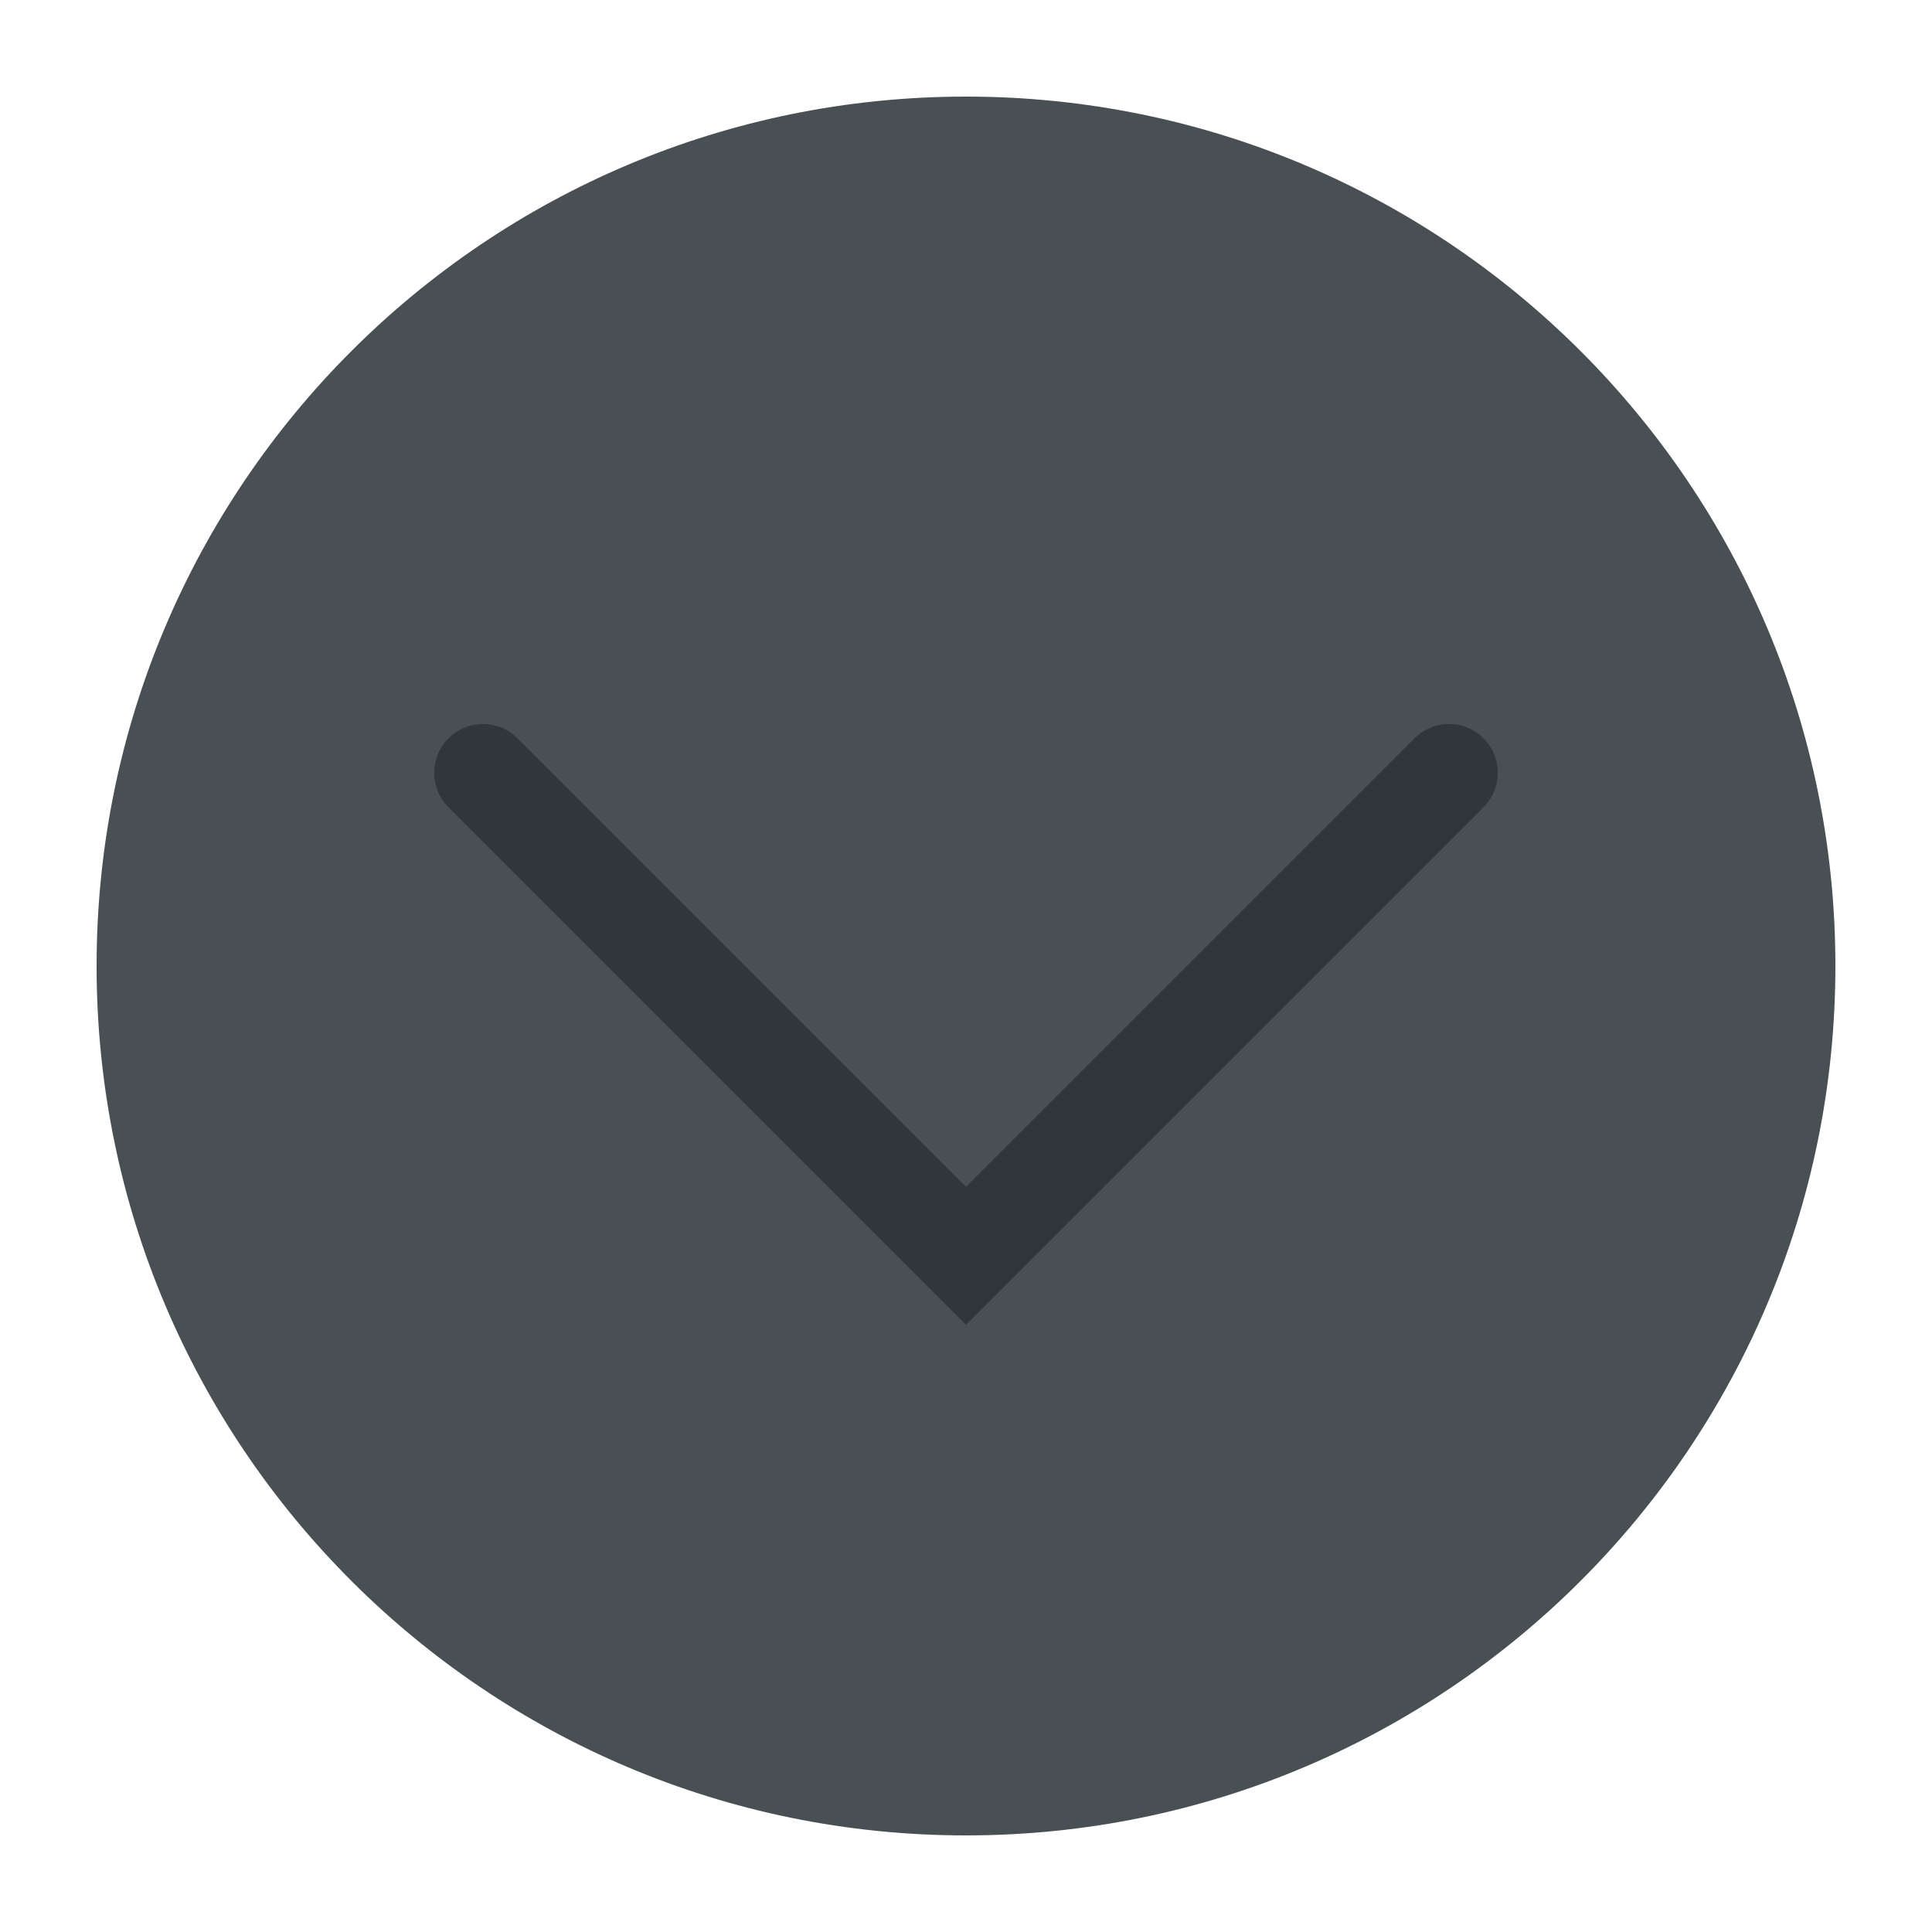
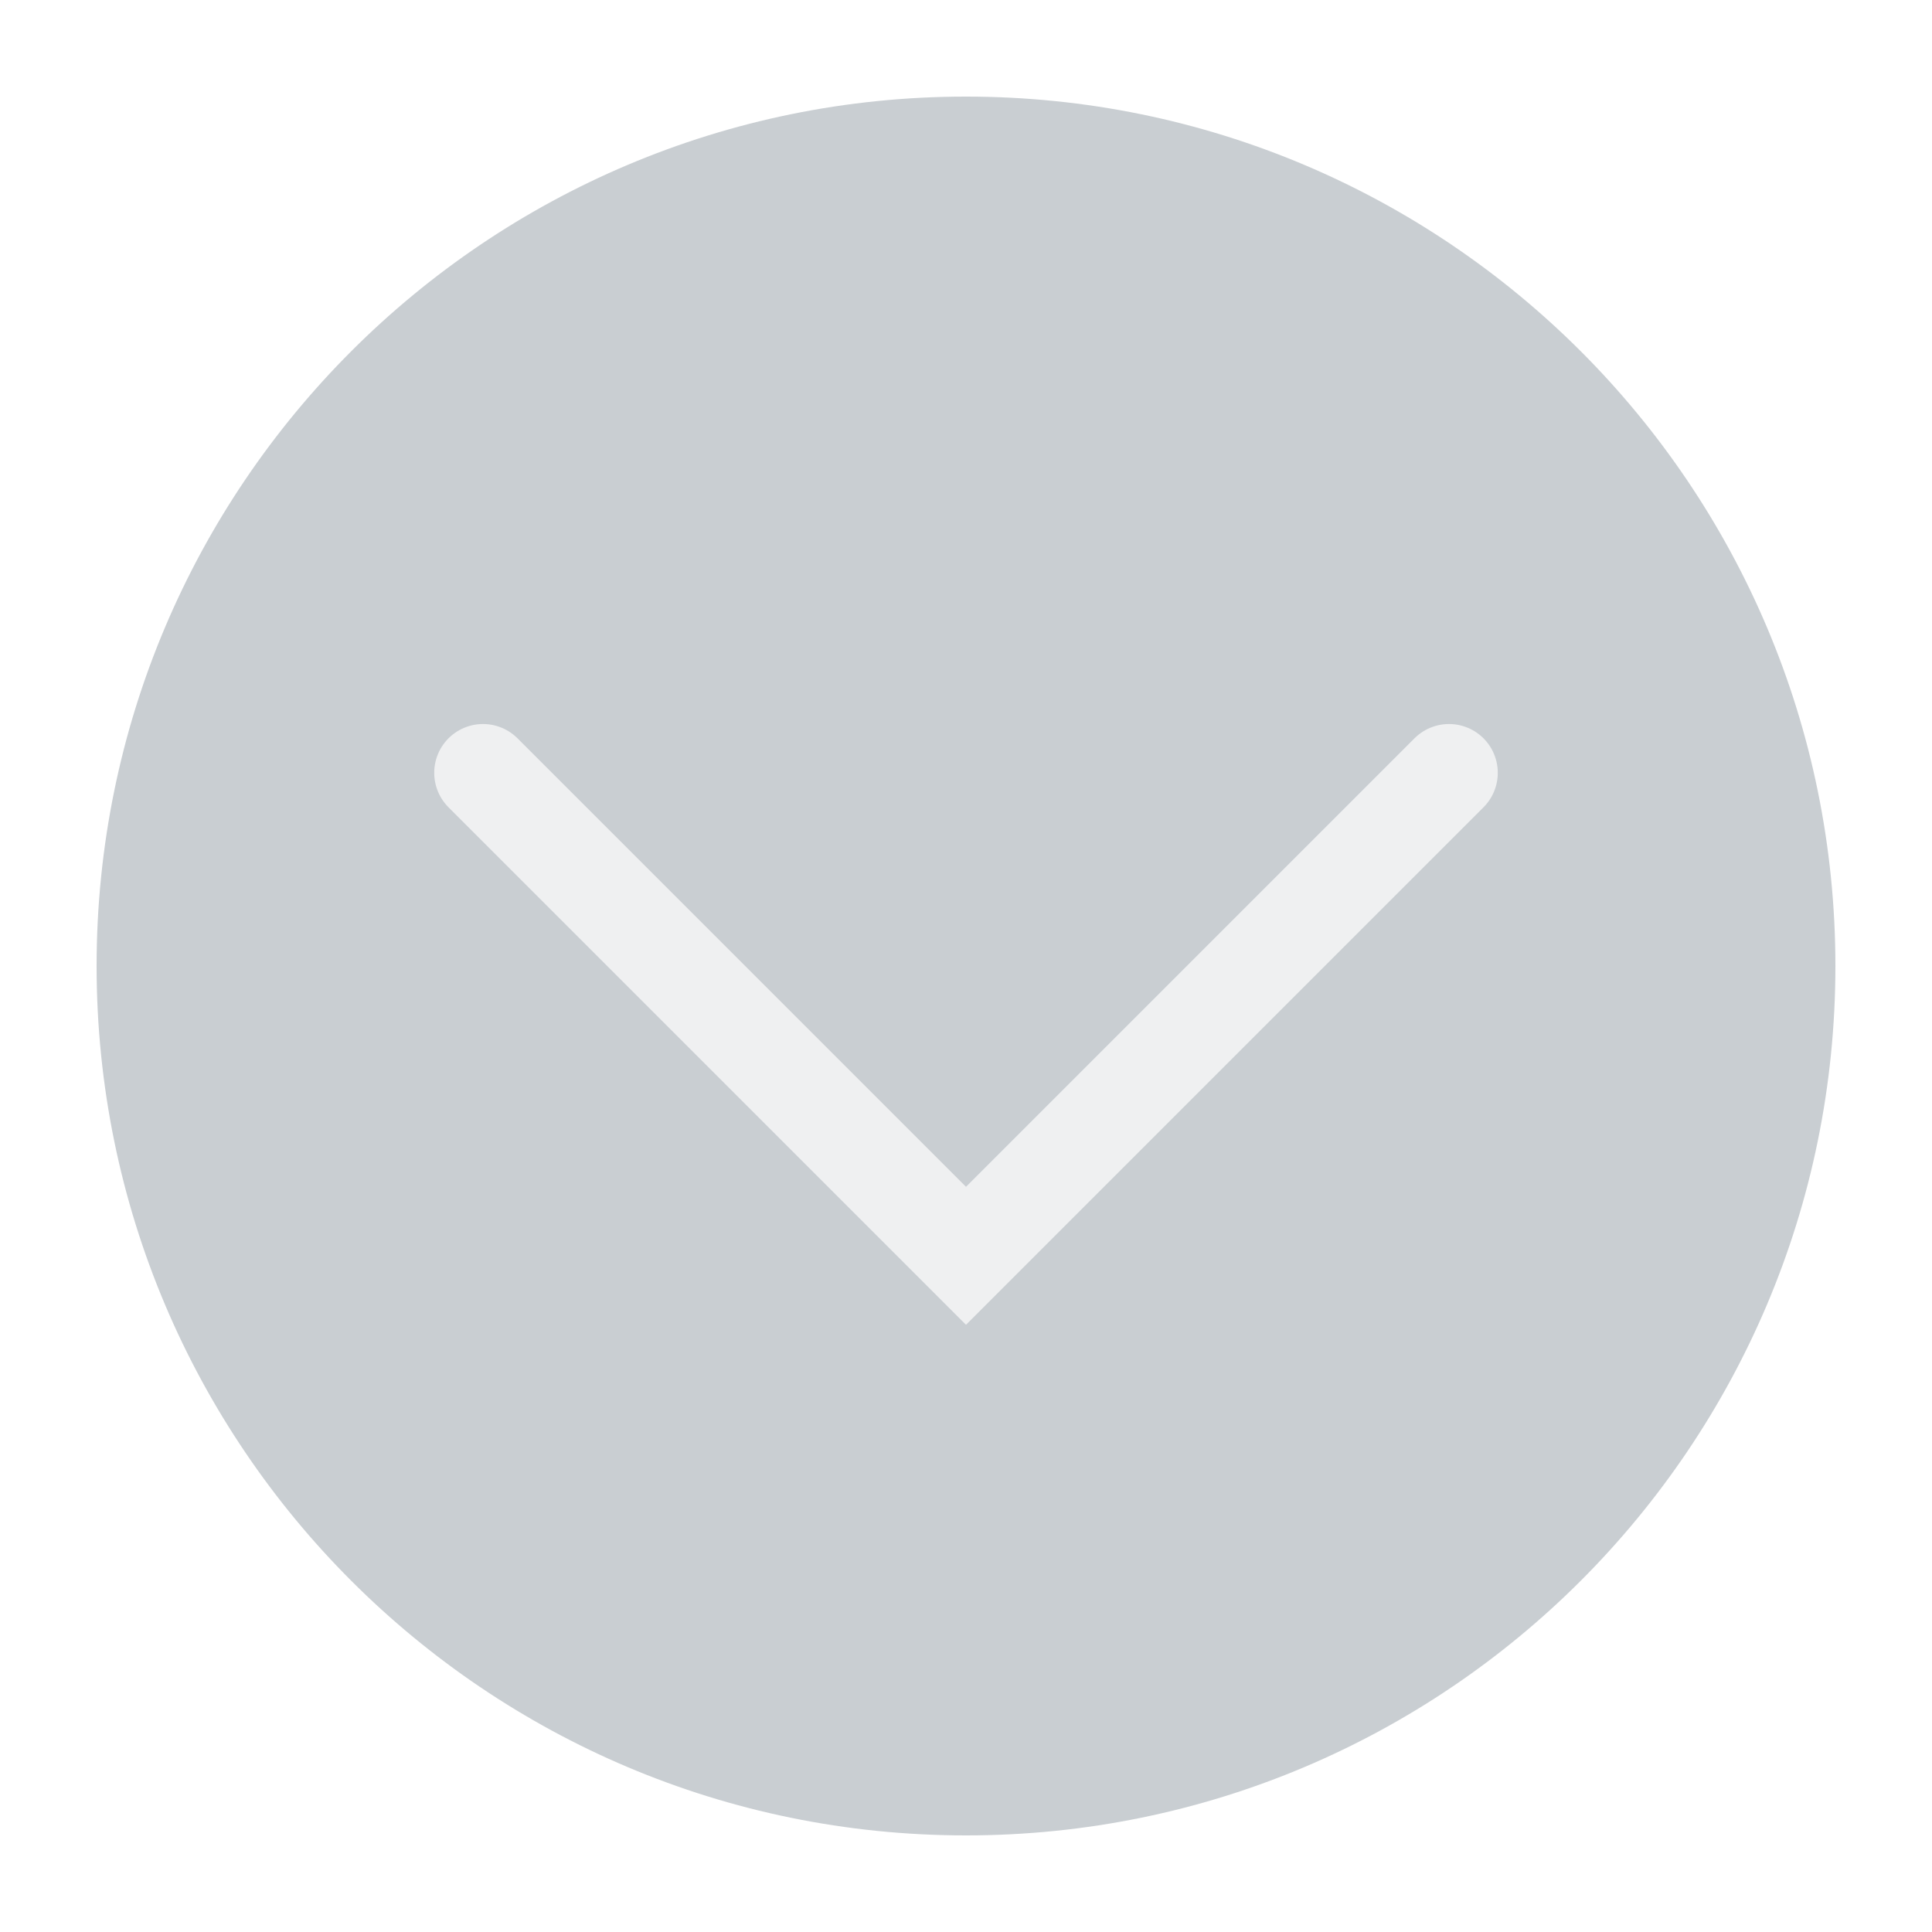
<svg xmlns="http://www.w3.org/2000/svg" viewBox="0 0 50 50" version="1.2" baseProfile="tiny">
  <defs>
</defs>
  <g fill="none" stroke="black" stroke-width="1" fill-rule="evenodd" stroke-linecap="square" stroke-linejoin="bevel">
-     <g fill="#485054" fill-opacity="1" stroke="none" transform="matrix(2.5,0,0,2.5,2.5,2.5)" font-family="Segoe UI" font-size="11" font-weight="400" font-style="normal">
+     <g fill="#c9ced2" fill-opacity="1" stroke="none" transform="matrix(2.5,0,0,2.5,2.5,2.5)" font-family="Segoe UI" font-size="10" font-weight="400" font-style="normal">
      <circle cx="9" cy="9" r="9" />
    </g>
-     <g fill="none" stroke="#31363b" stroke-opacity="1" stroke-width="1.01" stroke-linecap="round" stroke-linejoin="miter" stroke-miterlimit="2" transform="matrix(2.5,0,0,2.5,2.5,2.5)" font-family="Segoe UI" font-size="11" font-weight="400" font-style="normal">
+     <g fill="none" stroke="#eff0f1" stroke-opacity="1" stroke-width="1.01" stroke-linecap="round" stroke-linejoin="miter" stroke-miterlimit="2" transform="matrix(2.5,0,0,2.5,2.5,2.5)" font-family="Segoe UI" font-size="10" font-weight="400" font-style="normal">
      <polyline fill="none" vector-effect="none" points="4,7 9,12 14,7 " />
    </g>
-     <g fill="none" stroke="#000000" stroke-opacity="1" stroke-width="1" stroke-linecap="square" stroke-linejoin="bevel" transform="matrix(1,0,0,1,0,0)" font-family="Segoe UI" font-size="11" font-weight="400" font-style="normal">
+     <g fill="none" stroke="#000000" stroke-opacity="1" stroke-width="1" stroke-linecap="square" stroke-linejoin="bevel" transform="matrix(1,0,0,1,0,0)" font-family="Segoe UI" font-size="10" font-weight="400" font-style="normal">
</g>
  </g>
</svg>
